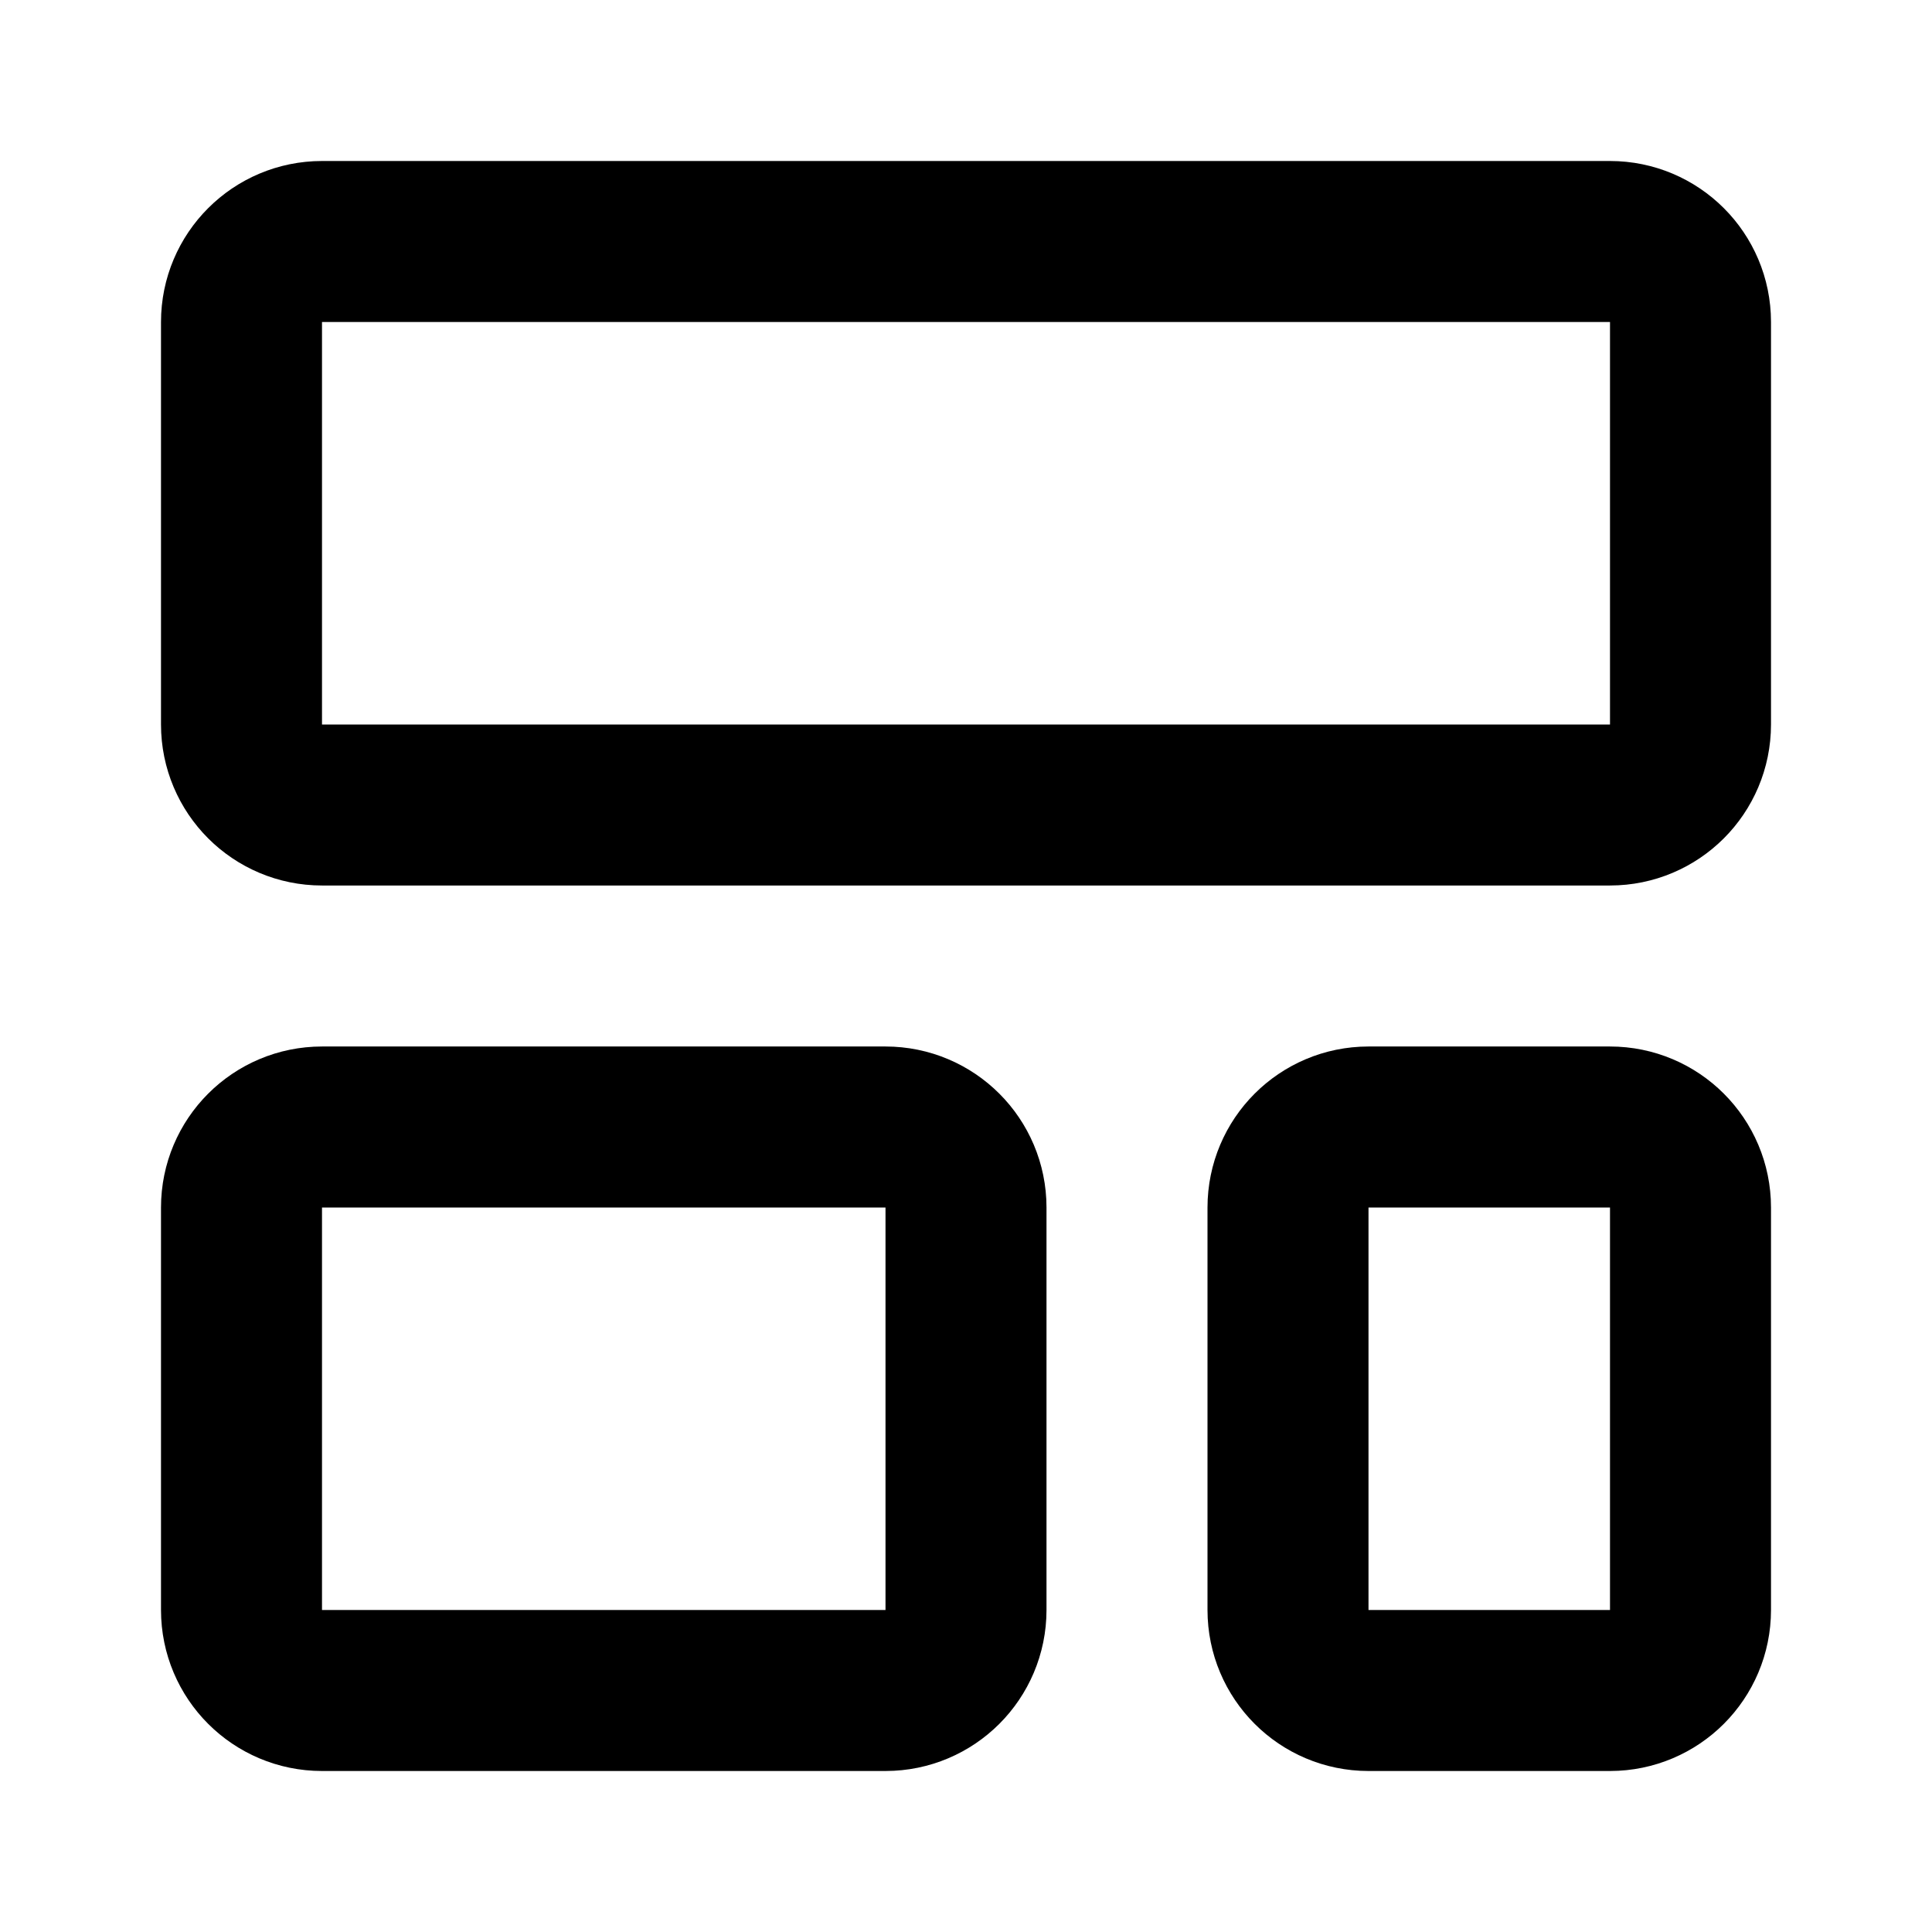
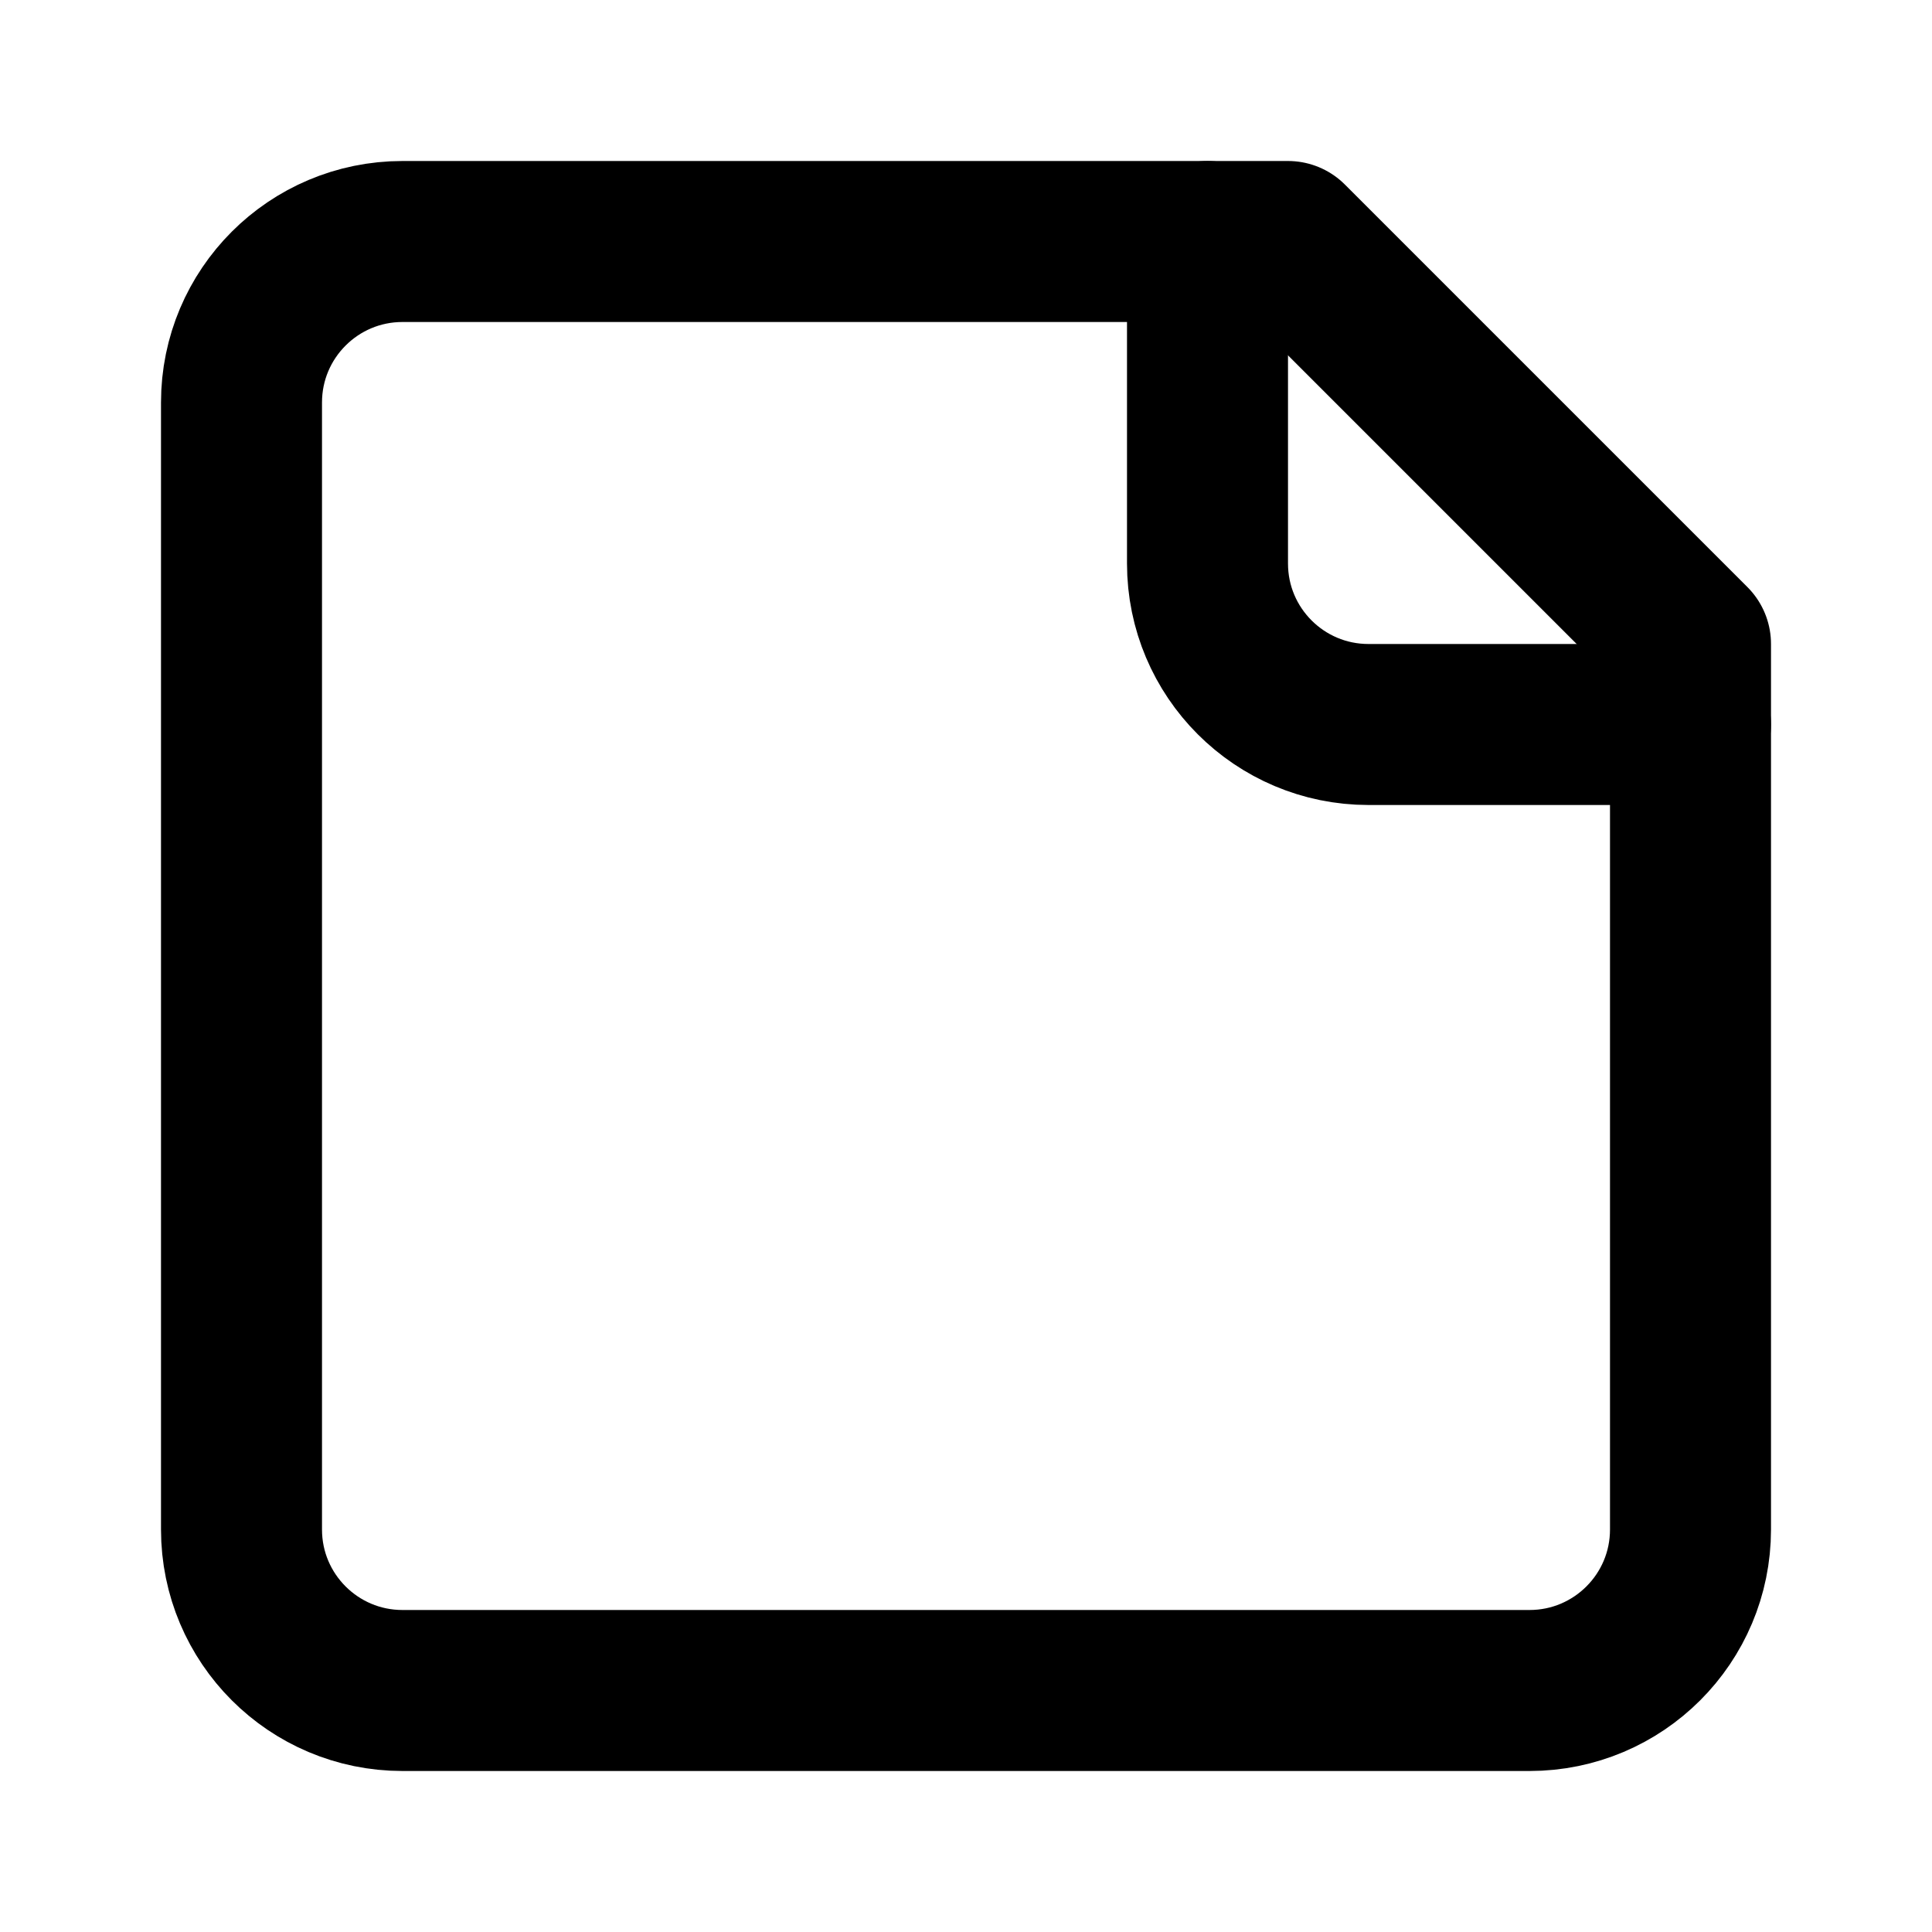
<svg xmlns="http://www.w3.org/2000/svg" width="24" height="24" viewBox="0 0 24 24" fill="none" stroke="currentColor" stroke-width="2" stroke-linecap="round" stroke-linejoin="round">
-   <rect width="18" height="7" x="3" y="3" rx="1" />
-   <rect width="9" height="7" x="3" y="14" rx="1" />
-   <rect width="5" height="7" x="16" y="14" rx="1" />
+   <path d="M16 3H5a2 2 0 0 0-2 2v14a2 2 0 0 0 2 2h14a2 2 0 0 0 2-2V8Z" />
+   <path d="M15 3v4a2 2 0 0 0 2 2h4" />
</svg>
